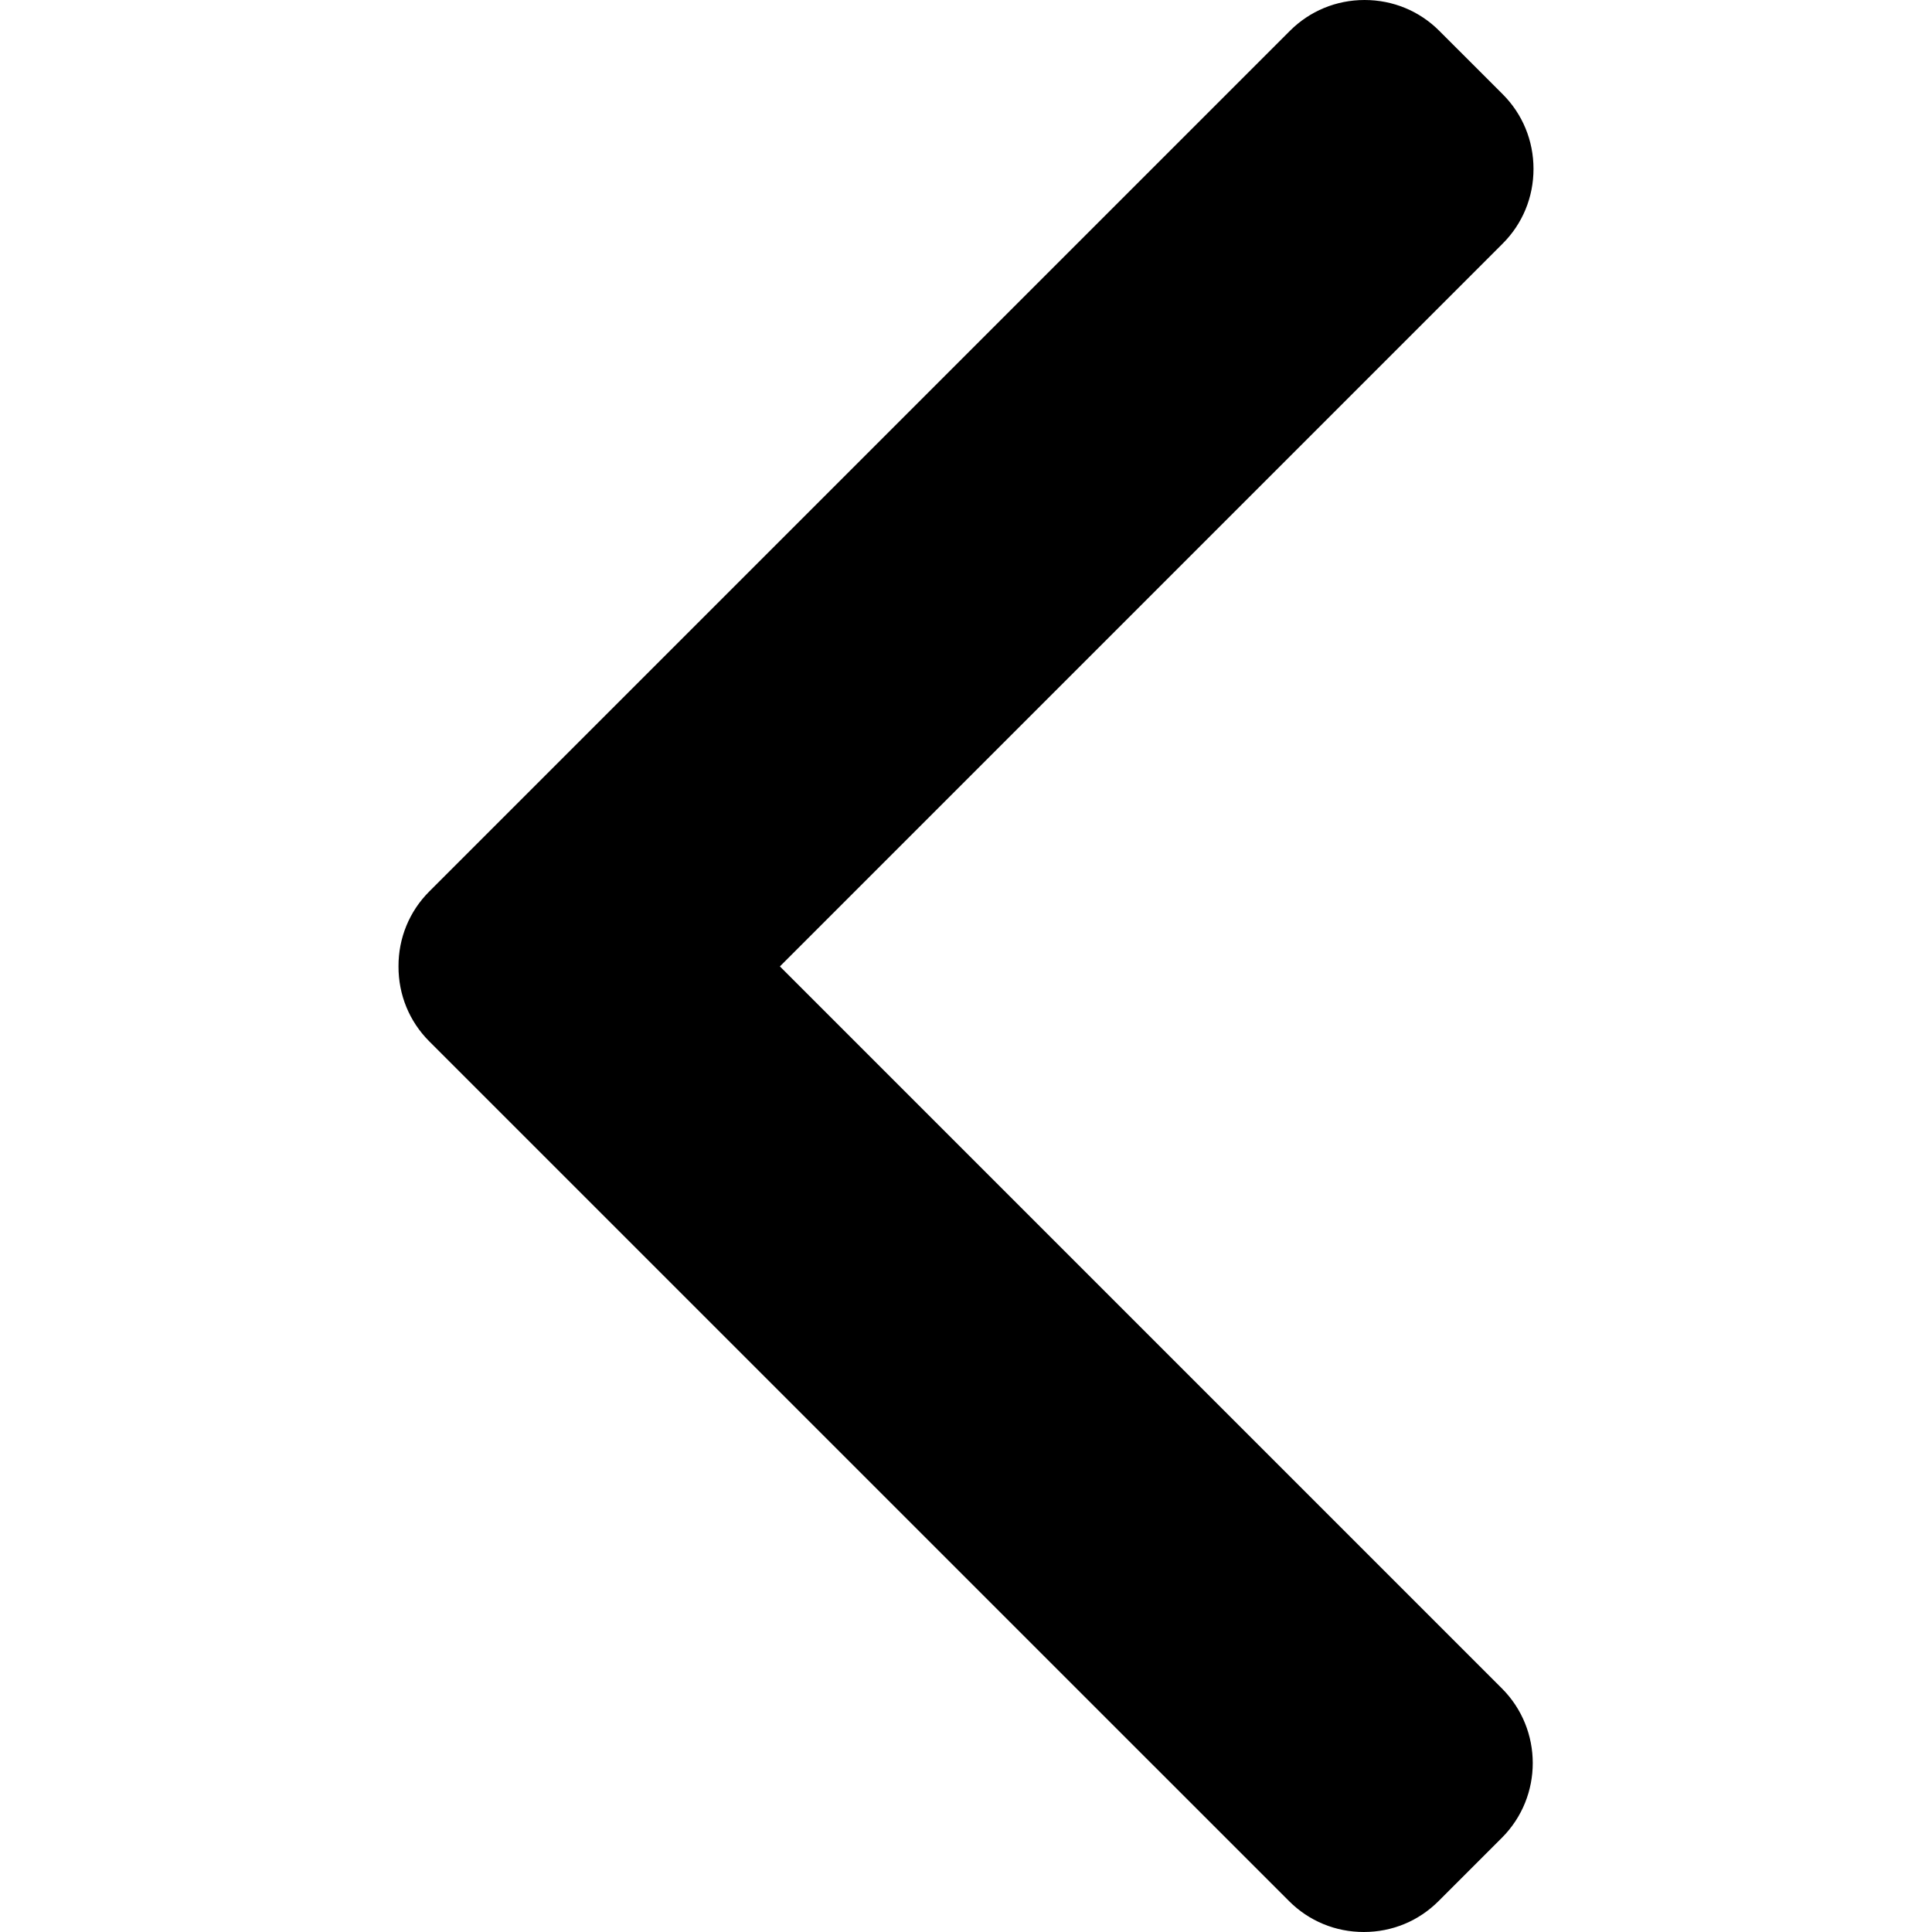
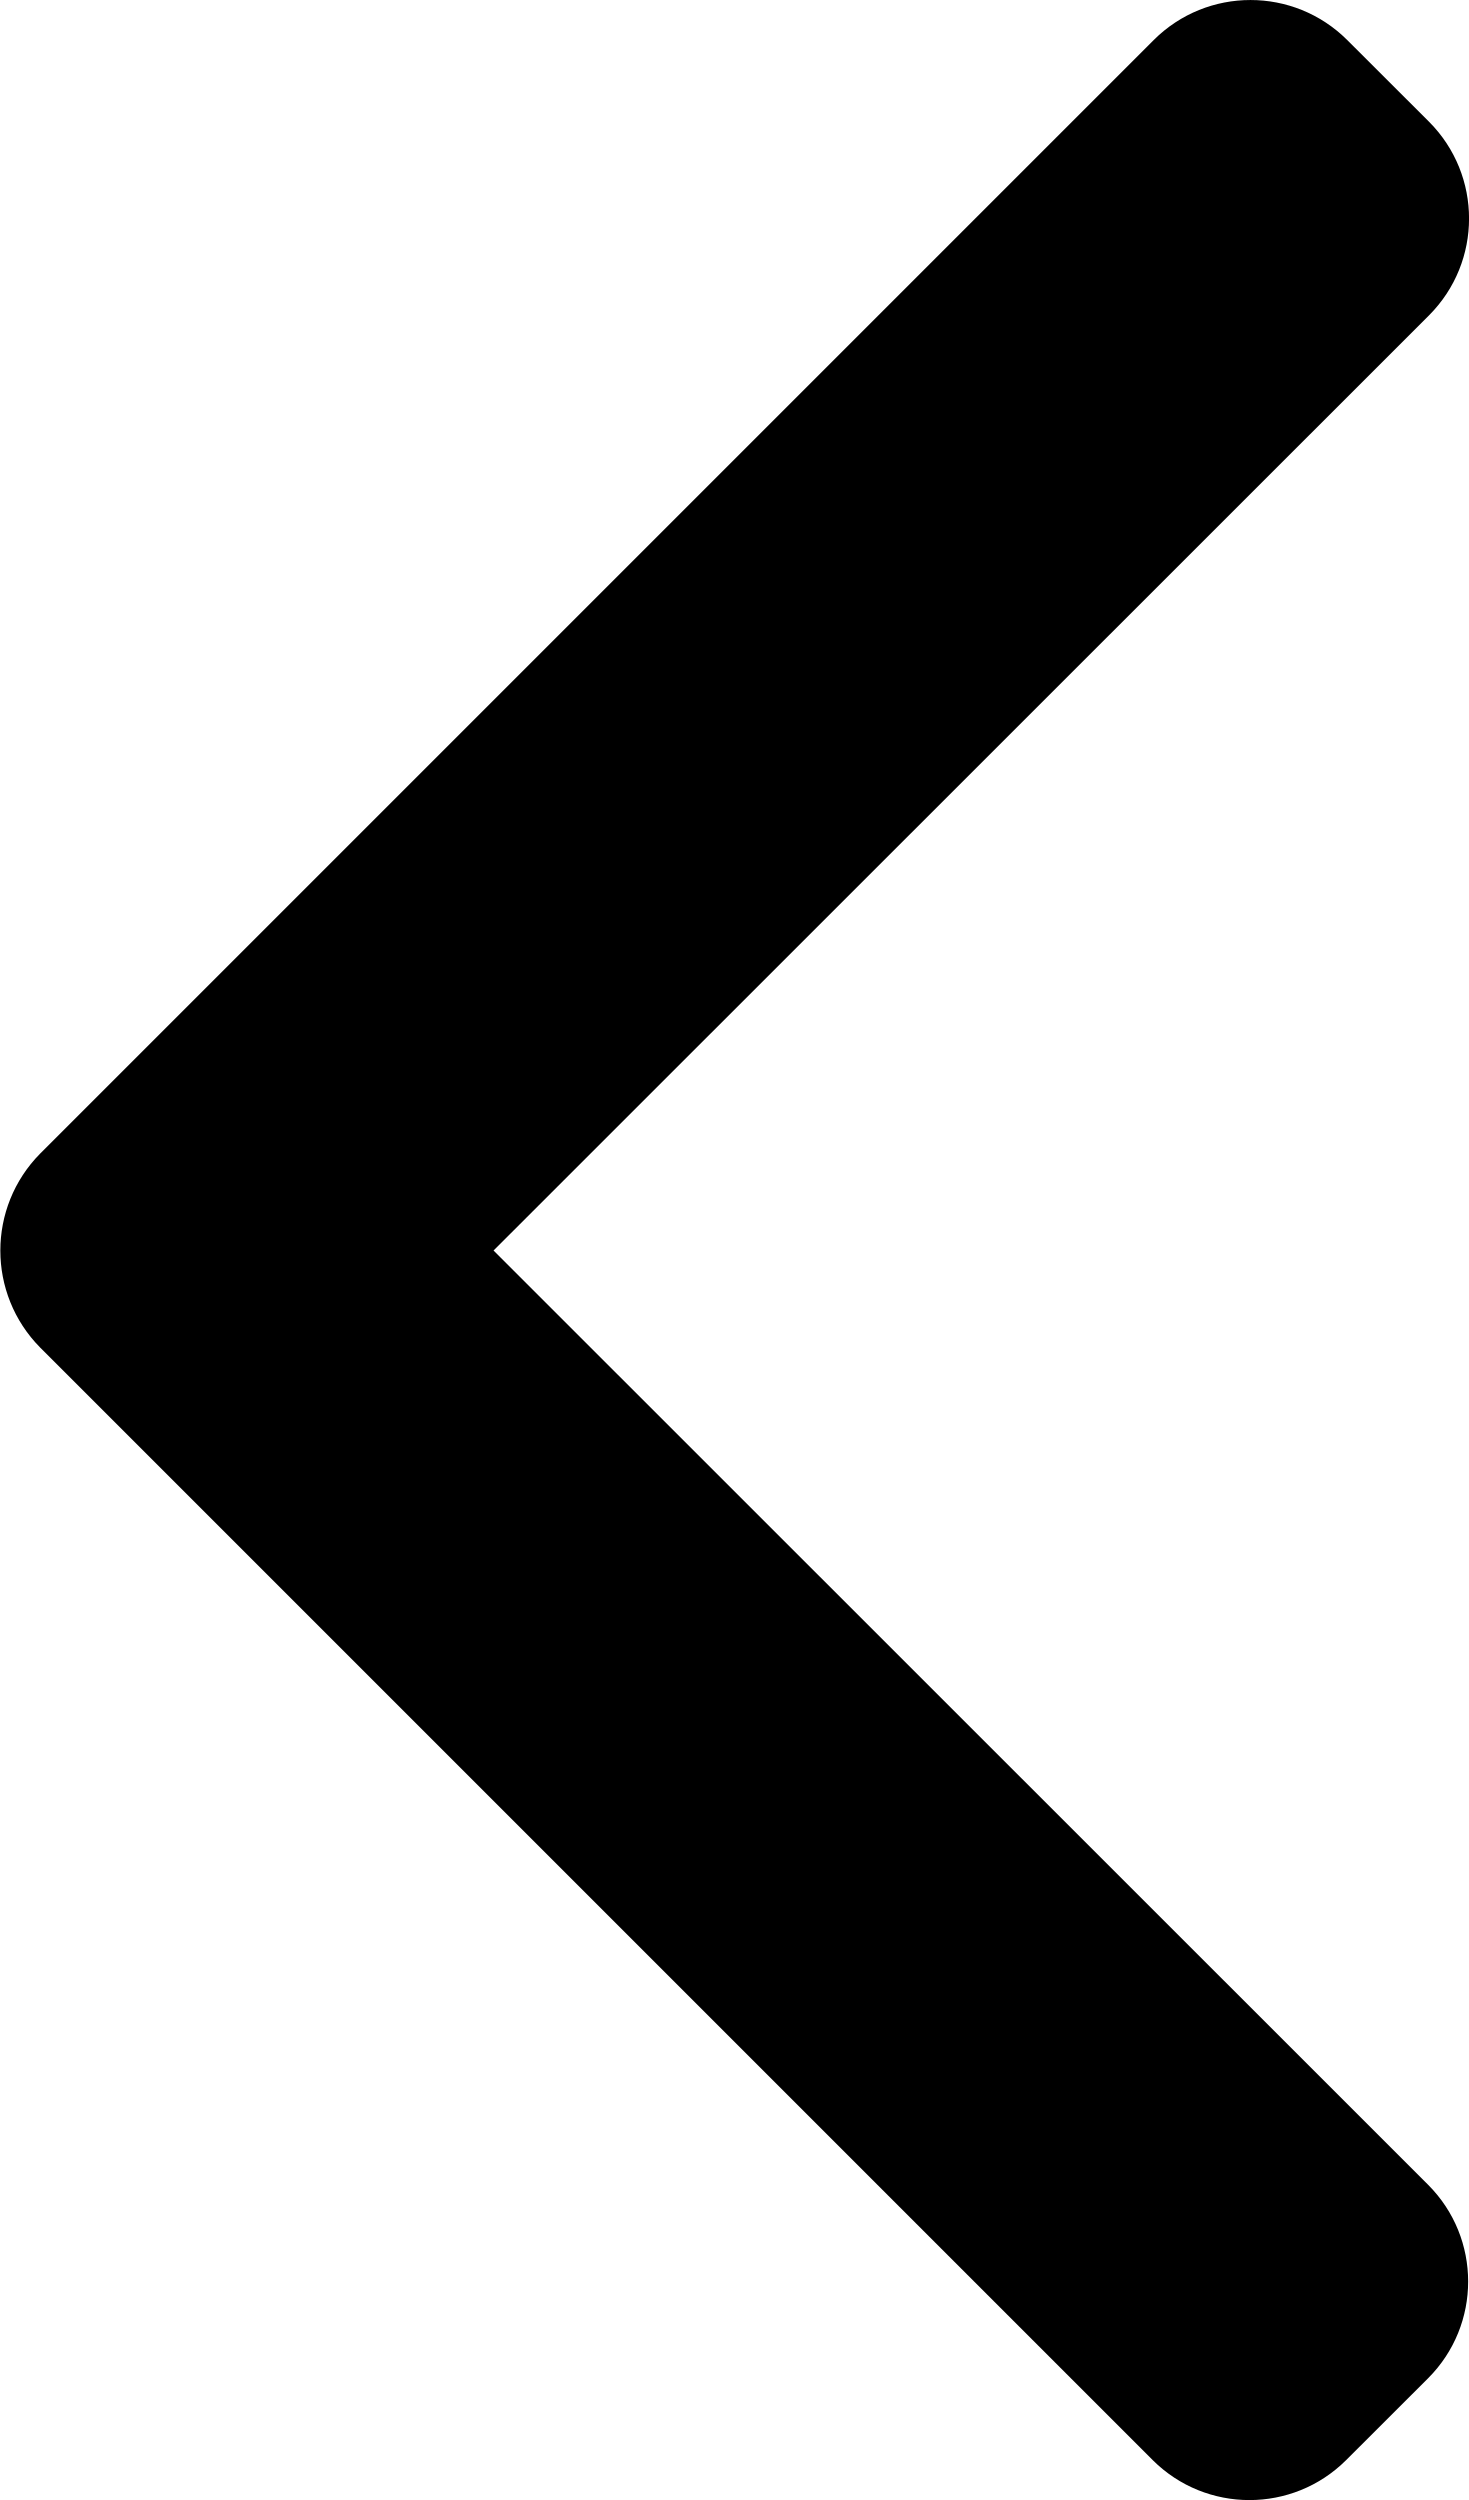
- <svg xmlns="http://www.w3.org/2000/svg" version="1.1" id="Layer_1" x="0px" y="0px" viewBox="0 0 492 492" style="enable-background:new 0 0 492 492;" xml:space="preserve">
-   <g>
-     <g>
-       <path d="M198.608,246.104L382.664,62.04c5.068-5.056,7.856-11.816,7.856-19.024c0-7.212-2.788-13.968-7.856-19.032l-16.128-16.12    C361.476,2.792,354.712,0,347.504,0s-13.964,2.792-19.028,7.864L109.328,227.008c-5.084,5.08-7.868,11.868-7.848,19.084    c-0.02,7.248,2.76,14.028,7.848,19.112l218.944,218.932c5.064,5.072,11.82,7.864,19.032,7.864c7.208,0,13.964-2.792,19.032-7.864    l16.124-16.12c10.492-10.492,10.492-27.572,0-38.06L198.608,246.104z" />
-     </g>
+ <svg xmlns="http://www.w3.org/2000/svg" width="14.1" height="24" viewBox="0 0 14.1 24">
+   <g transform="translate(-101.48)">
+     <path d="M106.218,12.005,115.2,3.026a1.316,1.316,0,0,0,0-1.856l-.787-.786a1.315,1.315,0,0,0-1.857,0l-10.69,10.69a1.325,1.325,0,0,0,0,1.863l10.68,10.68a1.315,1.315,0,0,0,1.857,0l.787-.786a1.314,1.314,0,0,0,0-1.857Z" />
  </g>
-   <g>
- </g>
-   <g>
- </g>
-   <g>
- </g>
-   <g>
- </g>
-   <g>
- </g>
-   <g>
- </g>
-   <g>
- </g>
-   <g>
- </g>
-   <g>
- </g>
-   <g>
- </g>
-   <g>
- </g>
-   <g>
- </g>
-   <g>
- </g>
-   <g>
- </g>
-   <g>
- </g>
</svg>
